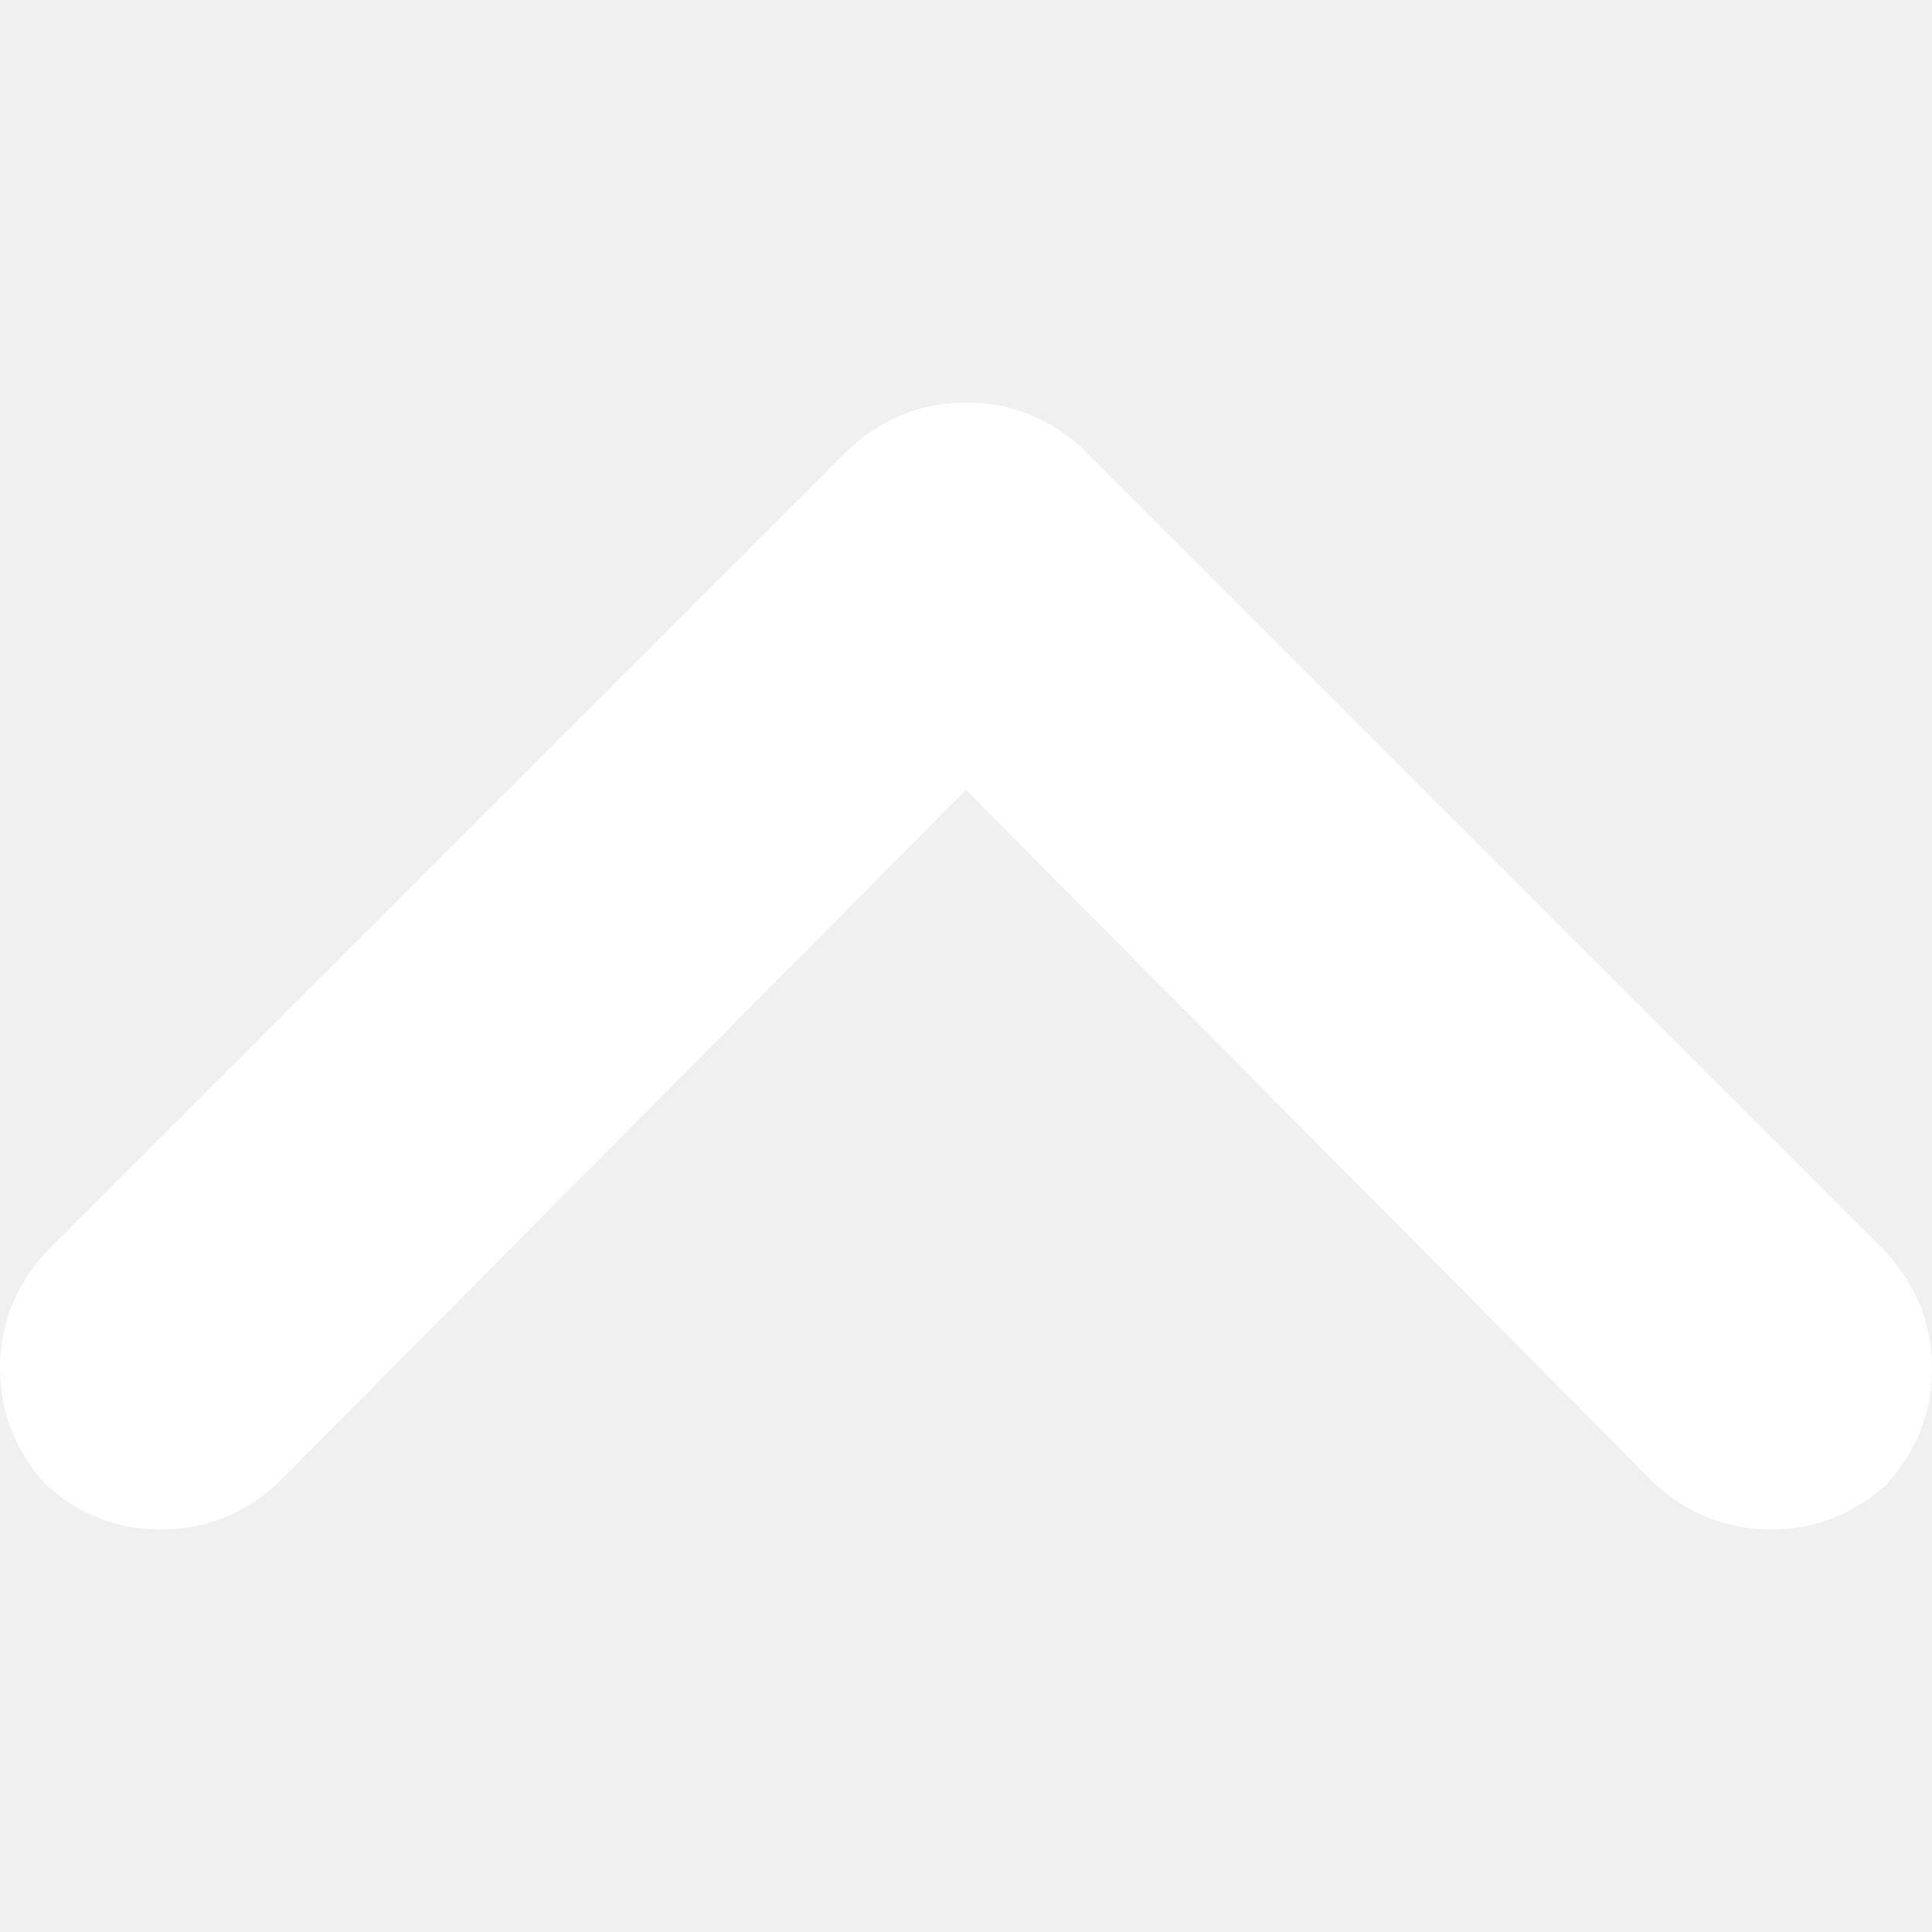
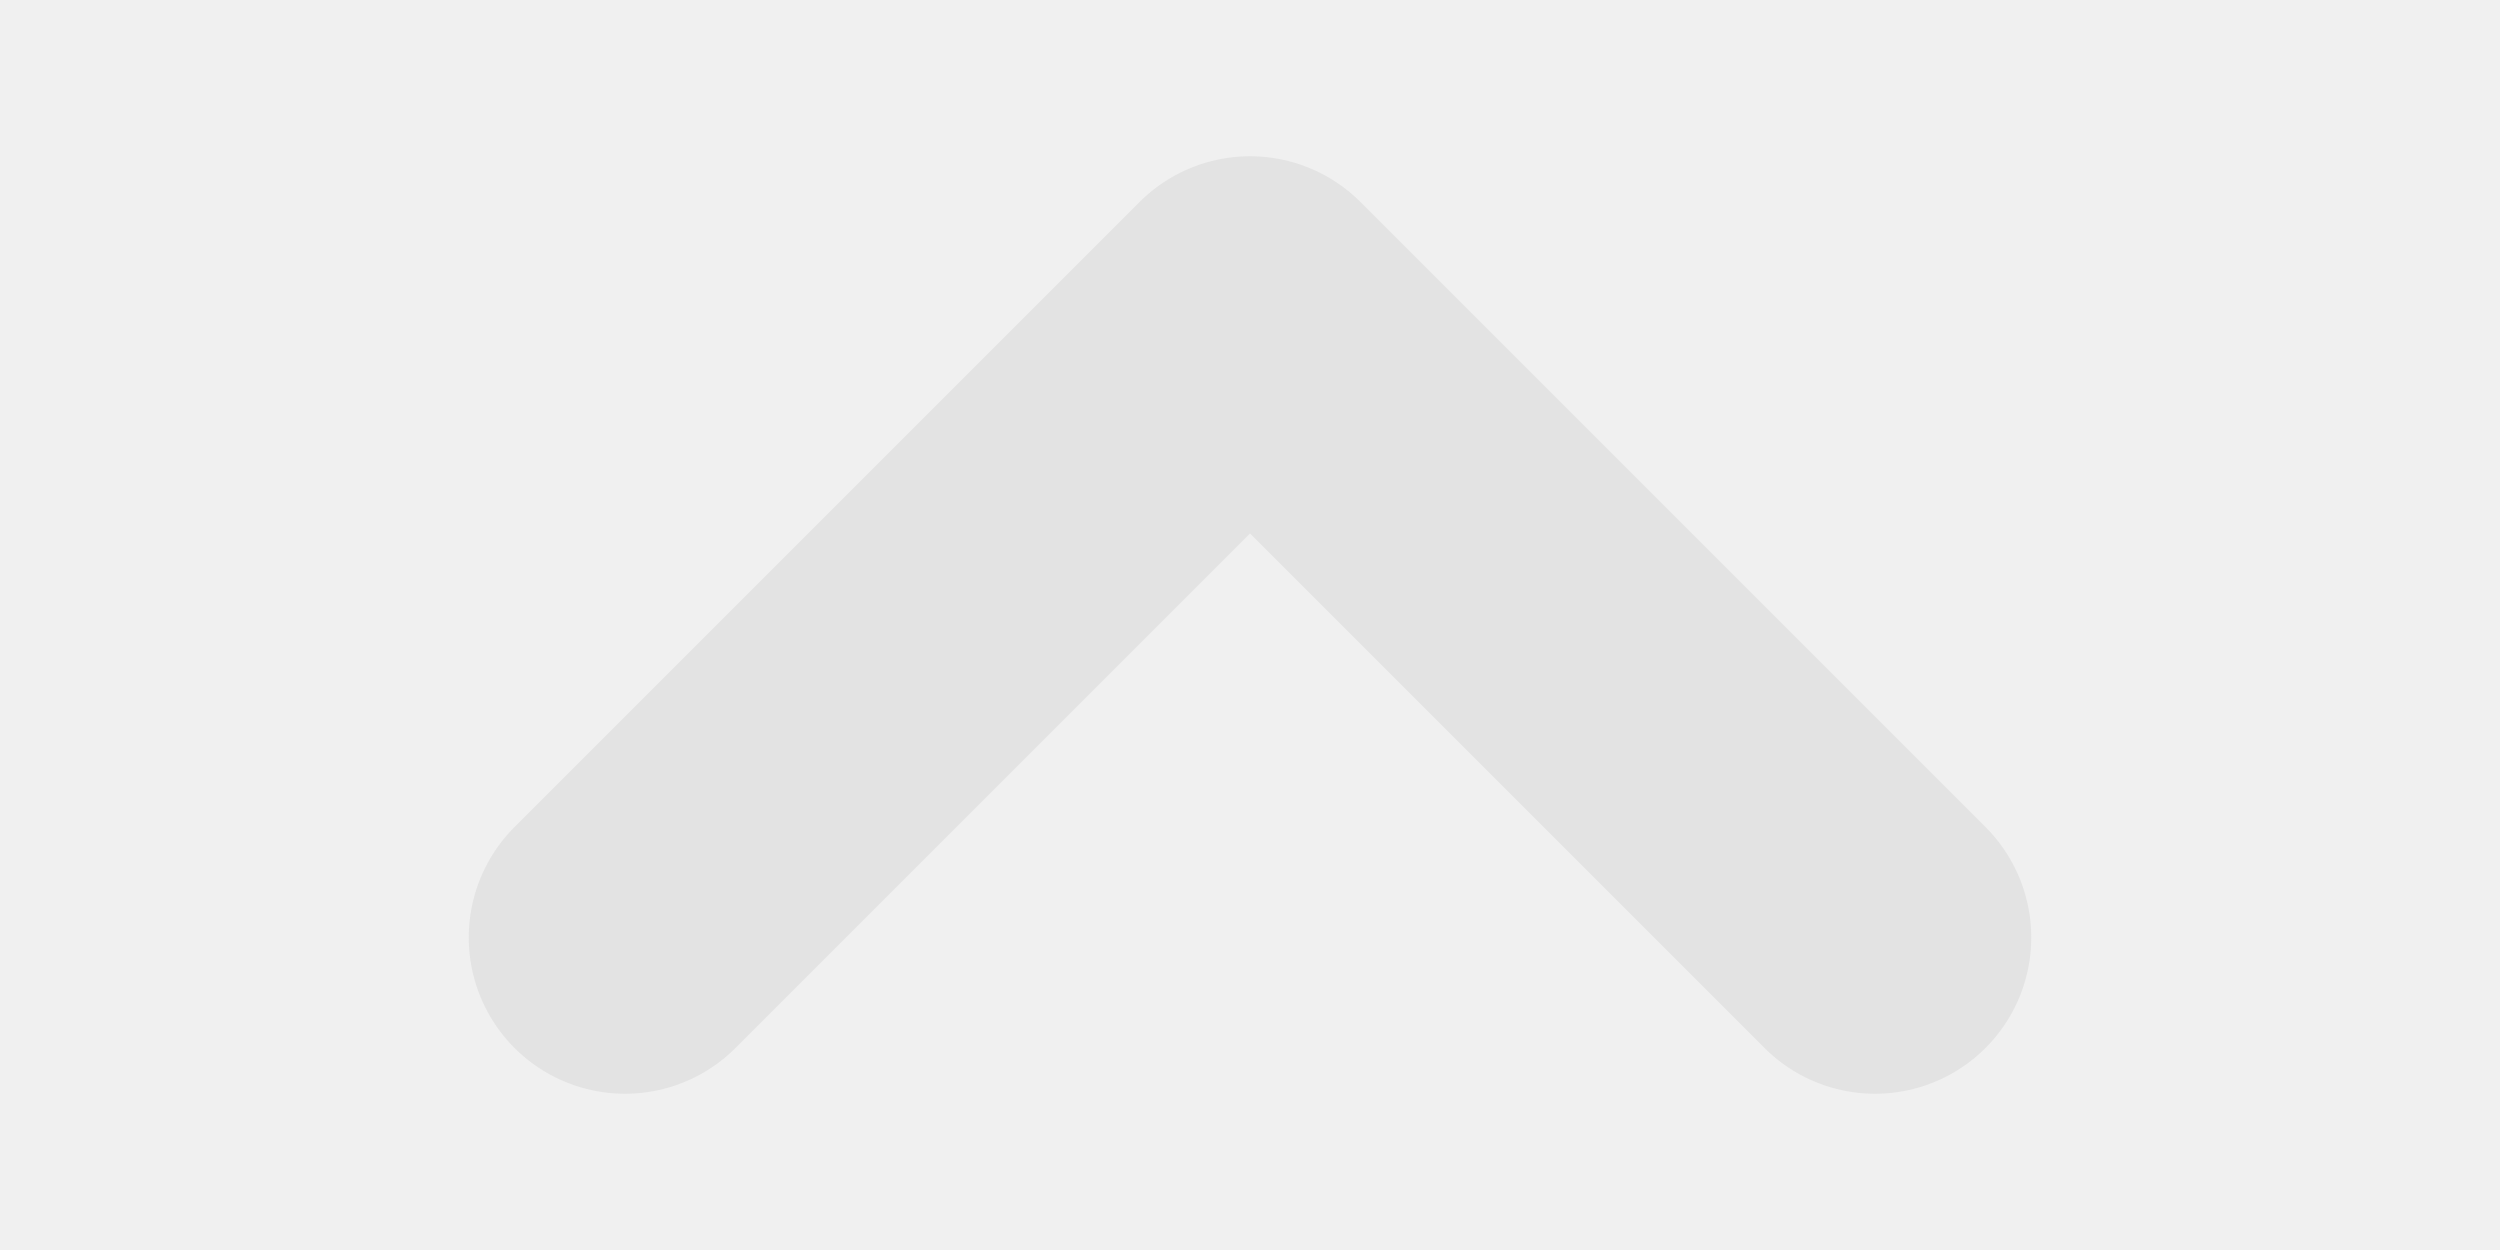
- <svg xmlns="http://www.w3.org/2000/svg" height="16" width="16" fill="white" viewBox="0 0 512 512">
-   <path d="M 225.333 118.667 Q 238.667 106.667 256 106.667 L 256 106.667 L 256 106.667 Q 273.333 106.667 286.667 118.667 L 500 332 L 500 332 Q 512 345.333 512 362.667 Q 512 380 500 393.333 Q 486.667 405.333 469.333 405.333 Q 452 405.333 438.667 393.333 L 256 209.333 L 256 209.333 L 73.333 393.333 L 73.333 393.333 Q 60 405.333 42.667 405.333 Q 25.333 405.333 12 393.333 Q 0 380 0 362.667 Q 0 345.333 12 332 L 225.333 118.667 L 225.333 118.667 Z" />
+ <svg xmlns="http://www.w3.org/2000/svg" width="16" height="8">
+   <path fill="none" stroke="#e0e0e0" stroke-linecap="round" stroke-linejoin="round" stroke-opacity=".8" stroke-width="2" d="m4 6 4-4 4 4" />
</svg>
